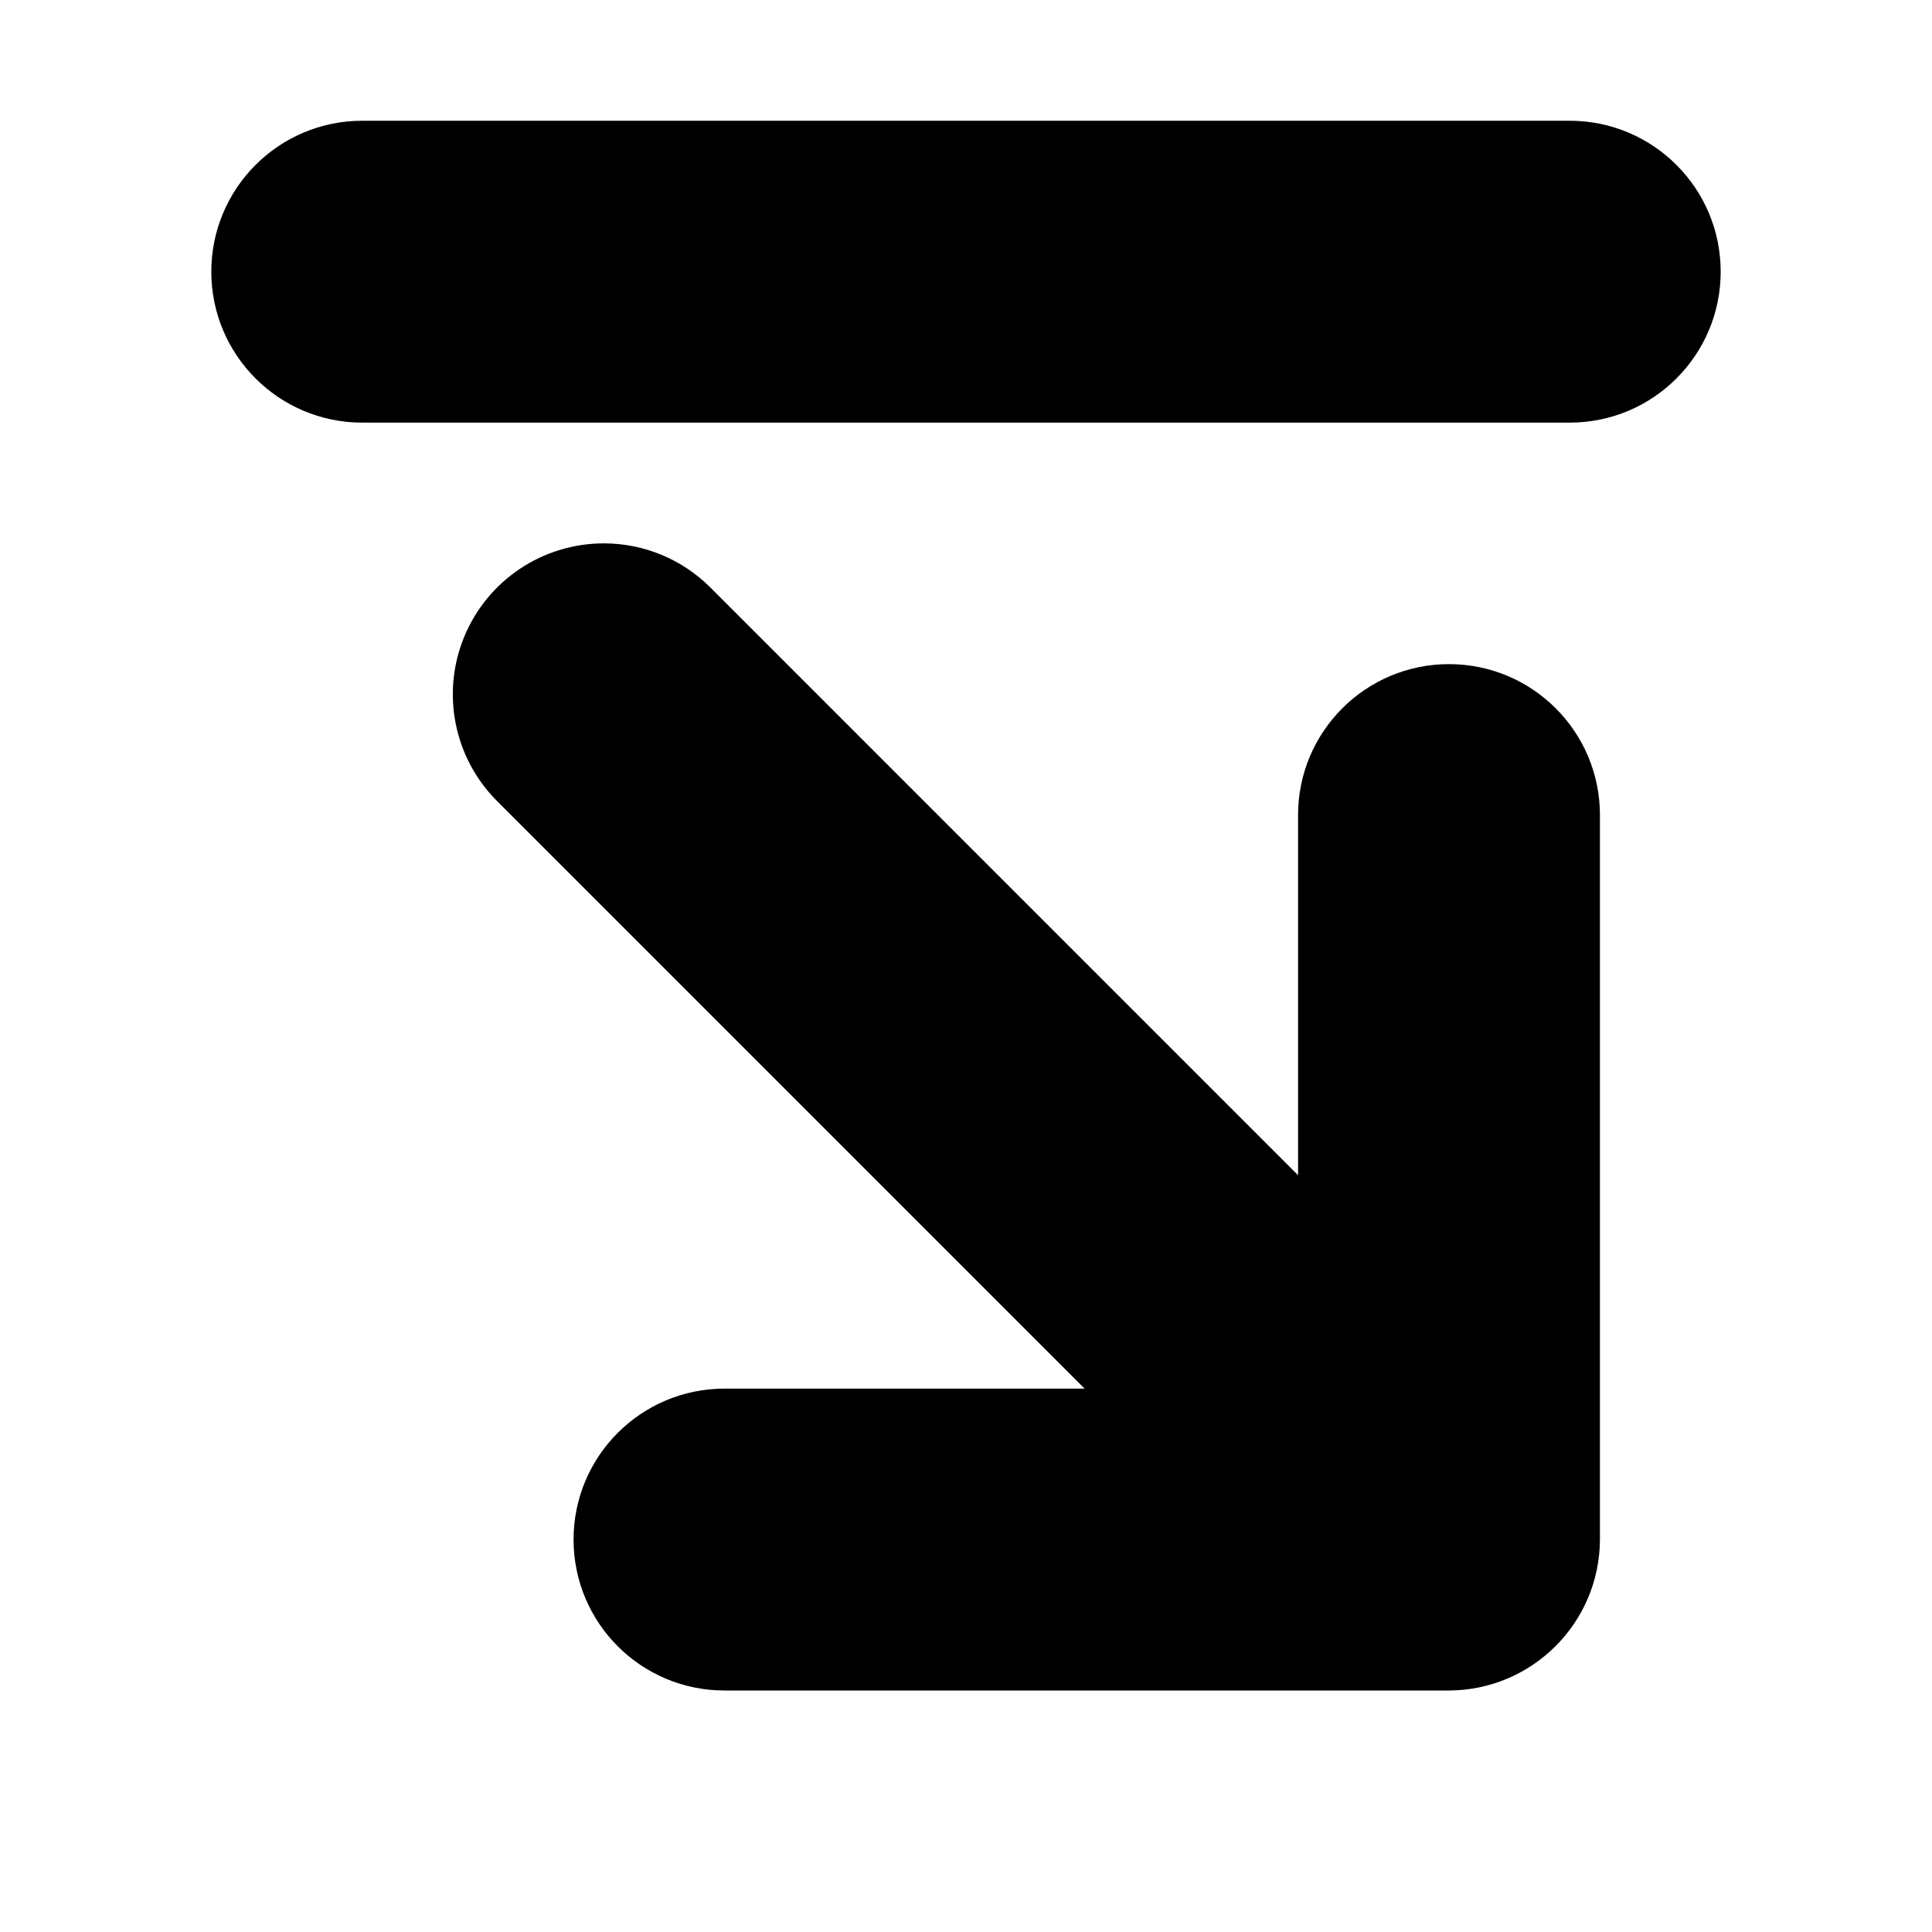
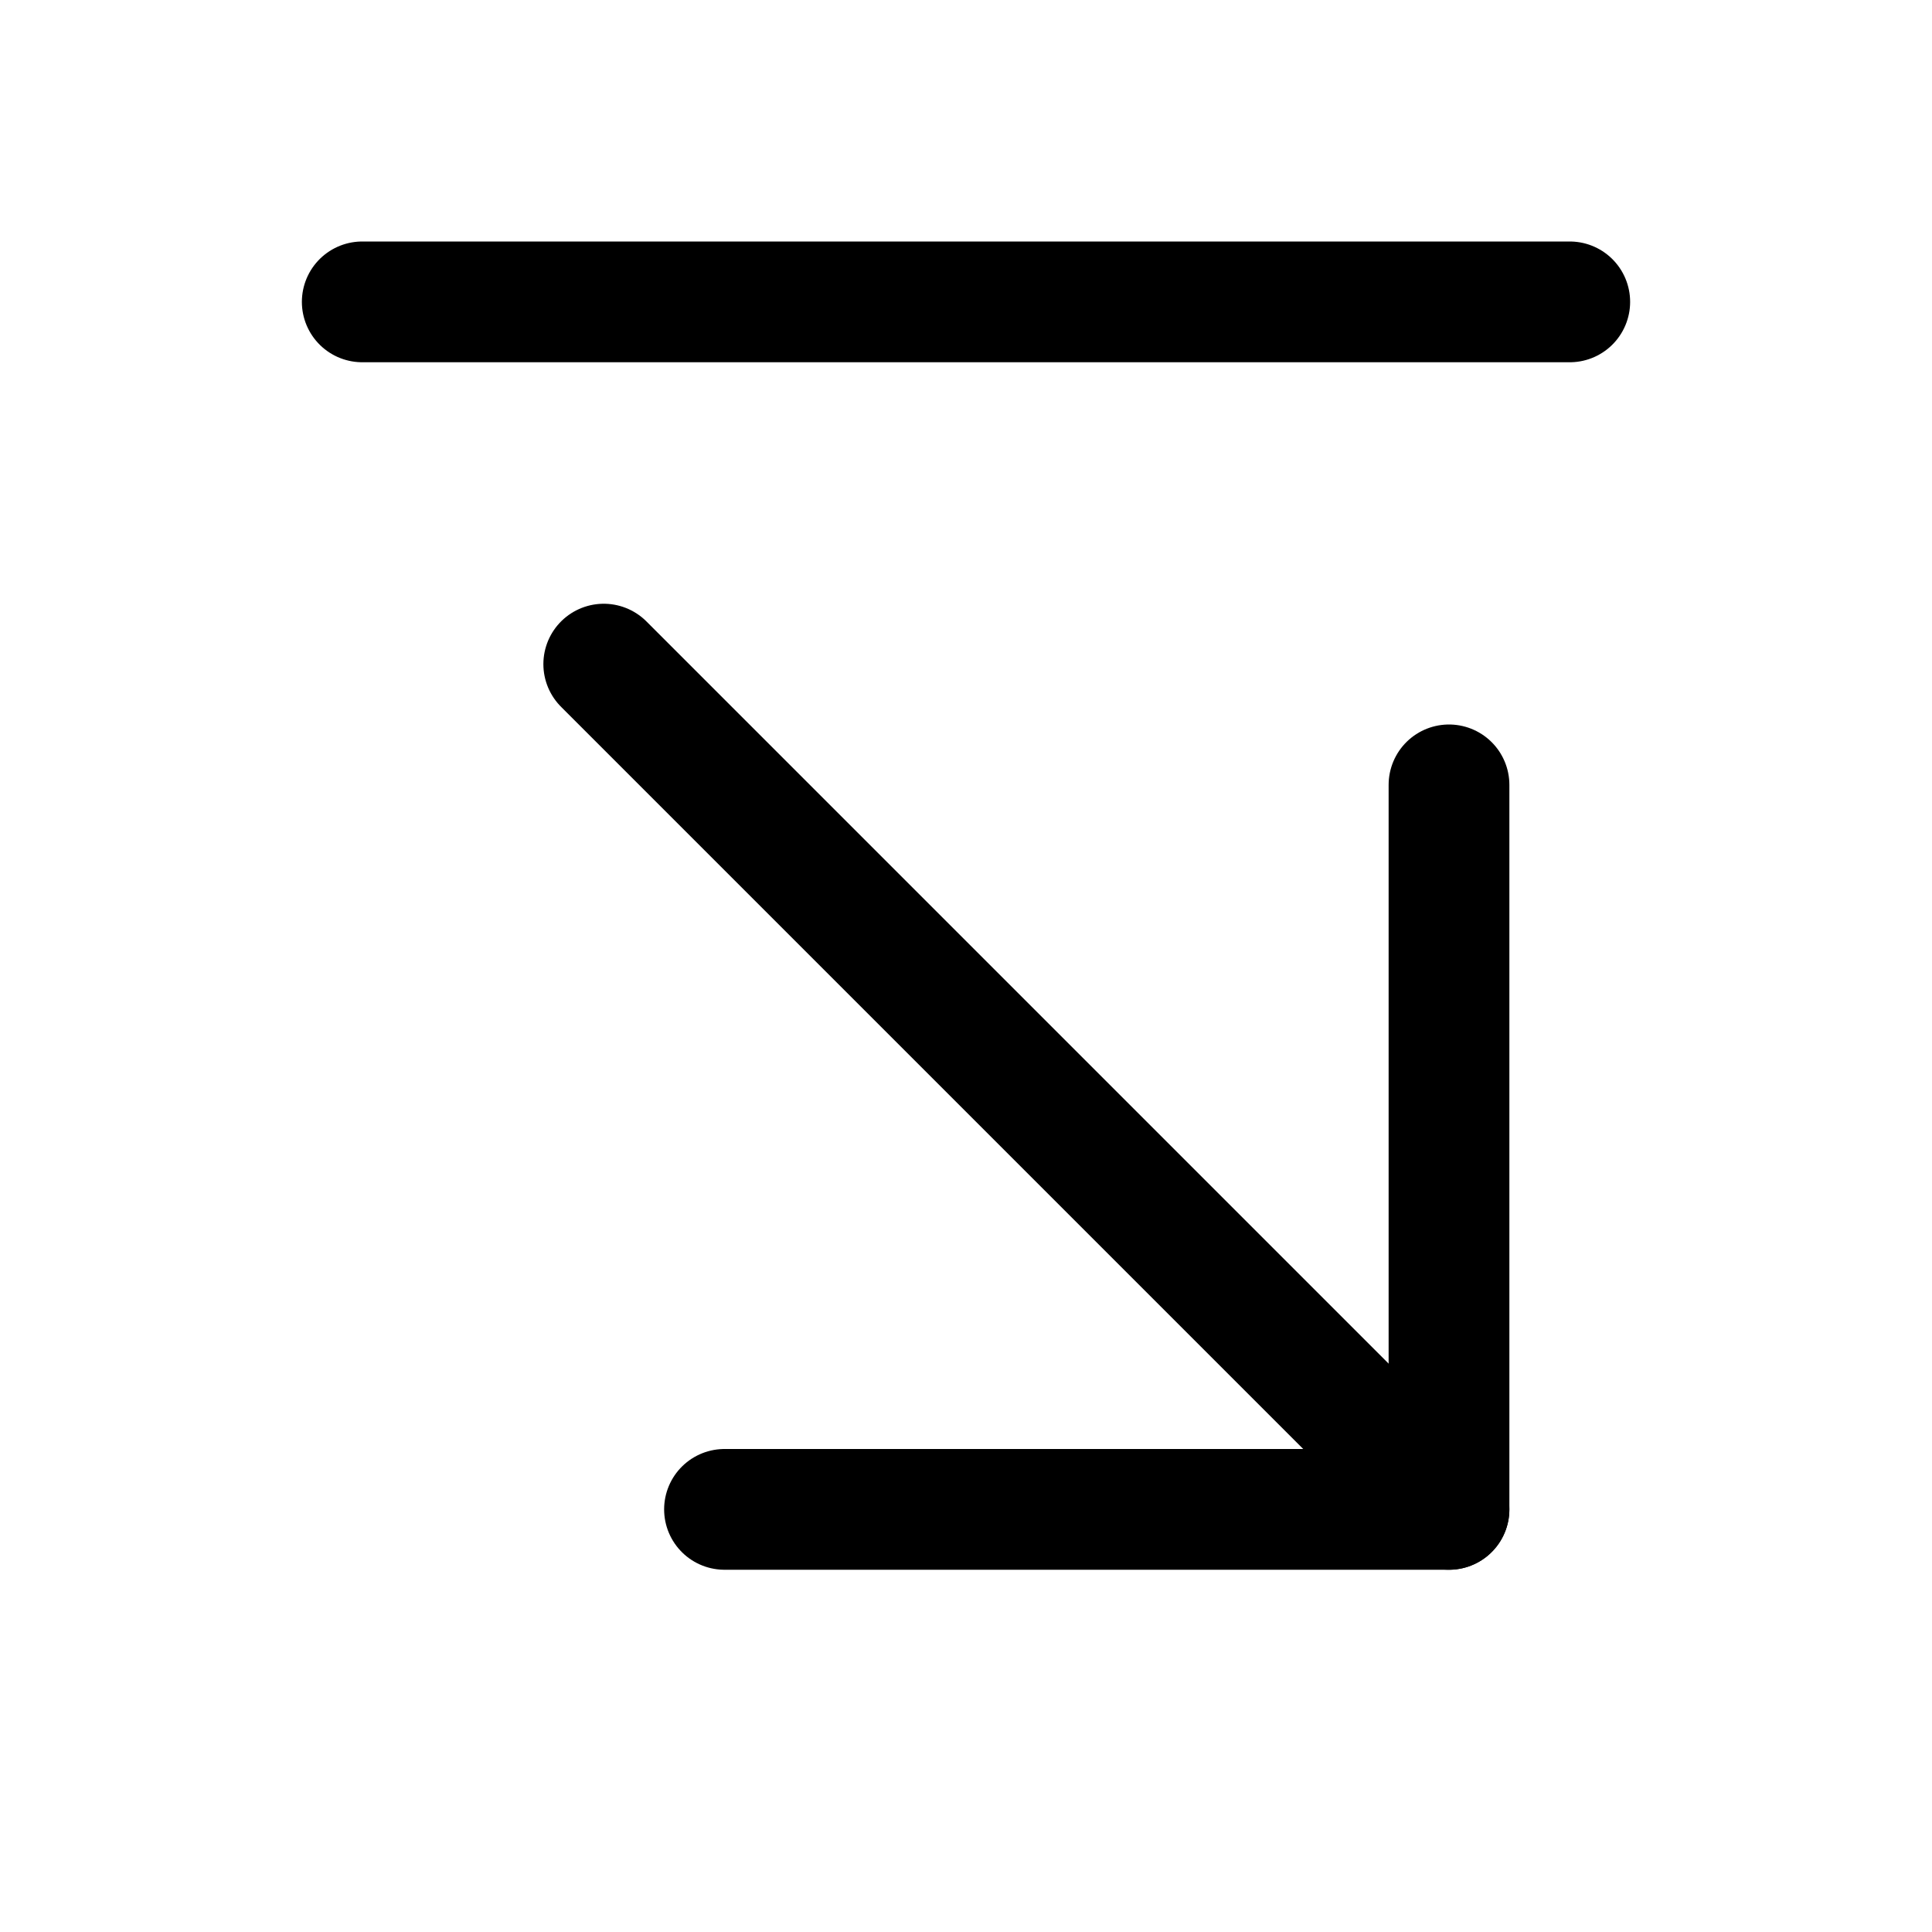
<svg xmlns="http://www.w3.org/2000/svg" id="Layer_1" data-name="Layer 1" viewBox="0 0 256 256">
+   <rect x="256" width="256" height="256" fill="none" />
  <rect width="256" height="256" fill="none" />
  <rect width="256" height="256" fill="none" />
-   <path d="M80,72a19.935,19.935,0,0,1,14.141,5.859L172,155.719V108a20,20,0,0,1,40,0v96a20.076,20.076,0,0,1-20,20H96a20,20,0,0,1,0-40h47.719L65.859,106.141A20,20,0,0,1,80,72Z" />
-   <path d="M208,56H48a20,20,0,0,1,0-40H208a20,20,0,0,1,0,40Z" />
+   <line x1="80" y1="88" x2="192" y2="200" fill="none" stroke="#000" stroke-linecap="round" stroke-linejoin="round" stroke-width="16" />
+   <polyline points="192 104 192 200 96 200" fill="none" stroke="#000" stroke-linecap="round" stroke-linejoin="round" stroke-width="16" />
+   <line x1="48" y1="40" x2="208" y2="40" fill="none" stroke="#000" stroke-linecap="round" stroke-linejoin="round" stroke-width="16" />
</svg>
